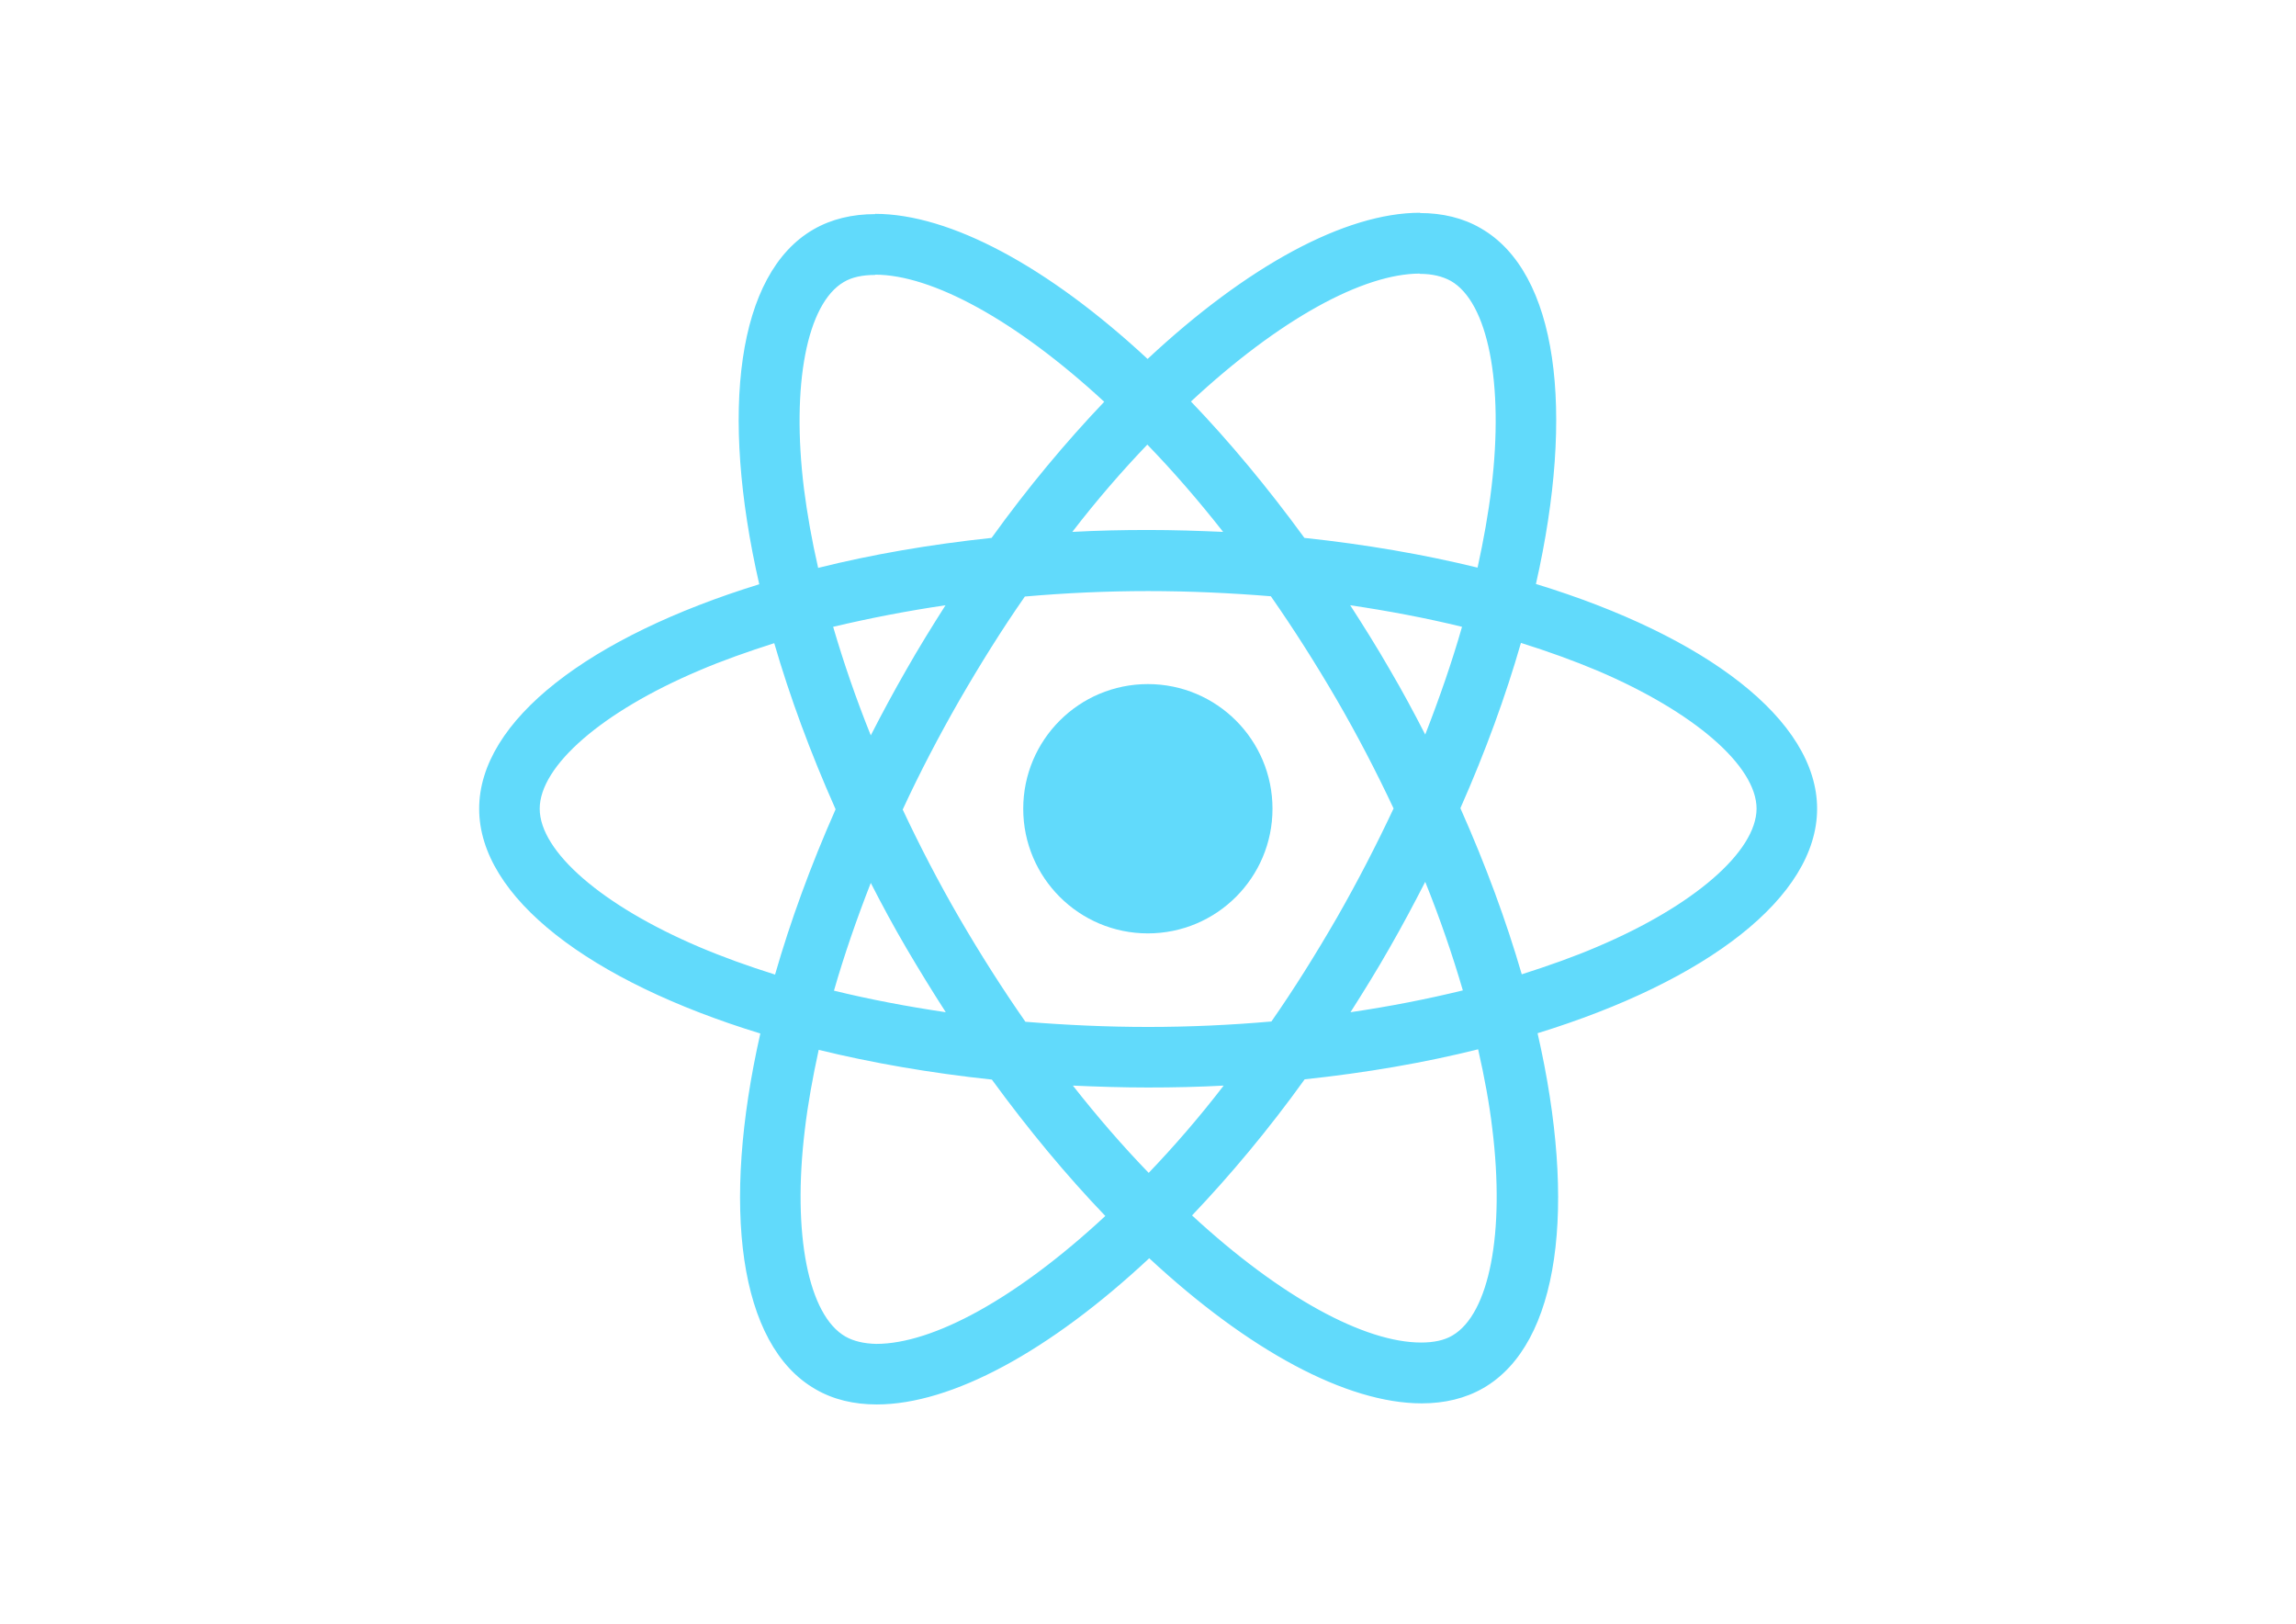
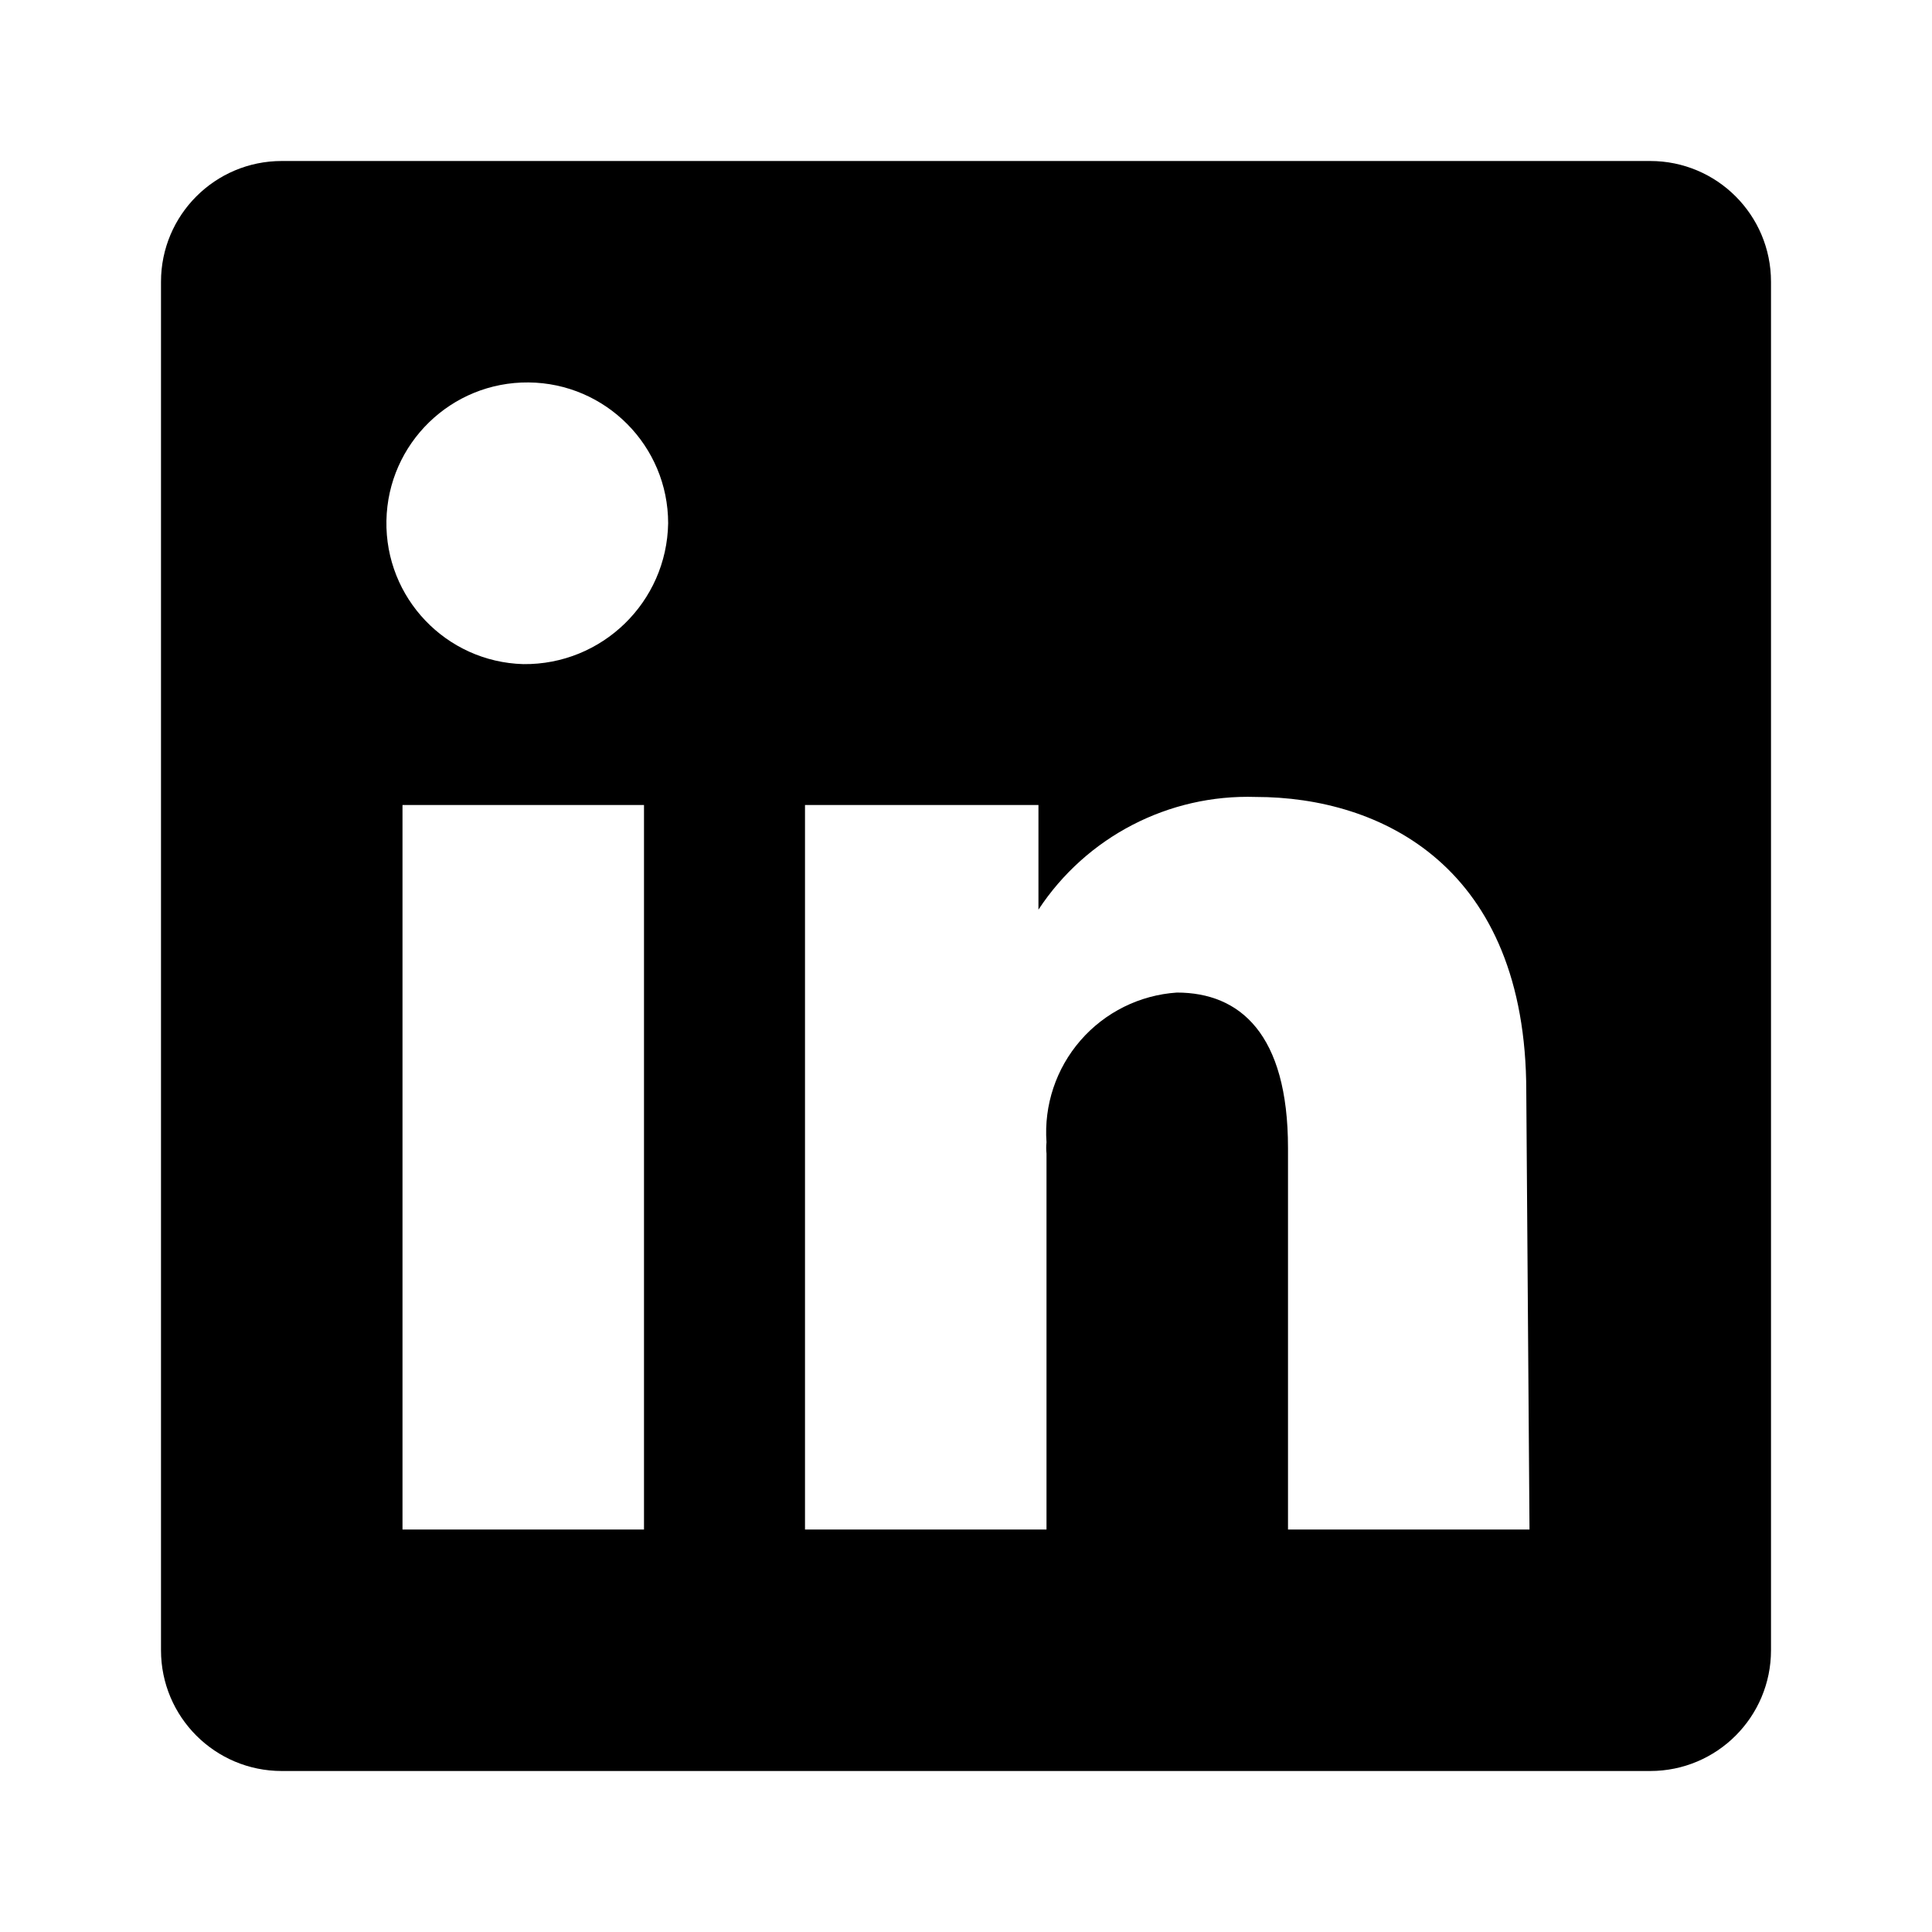
- <svg xmlns="http://www.w3.org/2000/svg" viewBox="0 0 841.9 595.3">
-   <g fill="#61DAFB">
-     <path d="M666.3 296.5c0-32.5-40.7-63.3-103.1-82.4 14.4-63.6 8-114.2-20.2-130.4-6.5-3.8-14.1-5.6-22.4-5.6v22.3c4.6 0 8.3.9 11.4 2.6 13.6 7.8 19.5 37.5 14.9 75.7-1.1 9.4-2.9 19.3-5.1 29.4-19.6-4.8-41-8.5-63.5-10.9-13.5-18.5-27.5-35.3-41.6-50 32.6-30.3 63.2-46.9 84-46.9V78c-27.5 0-63.5 19.6-99.9 53.6-36.4-33.8-72.4-53.2-99.9-53.2v22.3c20.7 0 51.4 16.5 84 46.6-14 14.7-28 31.4-41.3 49.9-22.6 2.4-44 6.1-63.6 11-2.3-10-4-19.7-5.2-29-4.7-38.2 1.1-67.9 14.6-75.8 3-1.8 6.9-2.6 11.5-2.6V78.5c-8.4 0-16 1.8-22.6 5.6-28.1 16.2-34.4 66.7-19.9 130.1-62.2 19.2-102.7 49.9-102.7 82.3 0 32.5 40.7 63.3 103.1 82.4-14.4 63.6-8 114.2 20.2 130.4 6.5 3.8 14.1 5.6 22.5 5.6 27.5 0 63.5-19.6 99.9-53.6 36.4 33.8 72.4 53.2 99.9 53.2 8.4 0 16-1.8 22.6-5.6 28.1-16.2 34.4-66.7 19.9-130.1 62-19.1 102.5-49.9 102.5-82.3zm-130.2-66.7c-3.7 12.9-8.3 26.2-13.5 39.5-4.1-8-8.4-16-13.1-24-4.6-8-9.5-15.8-14.4-23.4 14.2 2.1 27.9 4.7 41 7.9zm-45.8 106.5c-7.8 13.5-15.8 26.3-24.1 38.2-14.9 1.3-30 2-45.2 2-15.1 0-30.2-.7-45-1.9-8.3-11.9-16.4-24.6-24.2-38-7.6-13.1-14.5-26.4-20.8-39.8 6.2-13.4 13.2-26.8 20.7-39.9 7.8-13.5 15.8-26.3 24.1-38.2 14.9-1.3 30-2 45.2-2 15.1 0 30.2.7 45 1.9 8.3 11.9 16.4 24.6 24.2 38 7.6 13.1 14.5 26.4 20.8 39.8-6.3 13.4-13.2 26.8-20.7 39.9zm32.3-13c5.4 13.4 10 26.8 13.8 39.8-13.1 3.2-26.9 5.9-41.2 8 4.9-7.7 9.8-15.6 14.4-23.7 4.6-8 8.9-16.1 13-24.1zM421.2 430c-9.3-9.6-18.6-20.3-27.8-32 9 .4 18.2.7 27.5.7 9.4 0 18.7-.2 27.8-.7-9 11.7-18.3 22.4-27.5 32zm-74.4-58.9c-14.2-2.1-27.9-4.7-41-7.9 3.7-12.9 8.3-26.2 13.5-39.5 4.1 8 8.4 16 13.1 24 4.7 8 9.5 15.8 14.4 23.4zM420.7 163c9.3 9.6 18.6 20.3 27.8 32-9-.4-18.2-.7-27.5-.7-9.4 0-18.7.2-27.8.7 9-11.7 18.3-22.4 27.5-32zm-74 58.9c-4.9 7.7-9.8 15.6-14.4 23.7-4.6 8-8.9 16-13 24-5.4-13.4-10-26.8-13.8-39.8 13.1-3.1 26.9-5.8 41.2-7.9zm-90.5 125.2c-35.4-15.1-58.3-34.9-58.3-50.6 0-15.7 22.9-35.6 58.3-50.6 8.6-3.7 18-7 27.7-10.1 5.7 19.6 13.2 40 22.5 60.9-9.2 20.8-16.6 41.1-22.2 60.6-9.9-3.1-19.3-6.5-28-10.2zM310 490c-13.6-7.8-19.5-37.5-14.9-75.7 1.1-9.4 2.9-19.3 5.1-29.4 19.6 4.8 41 8.5 63.5 10.9 13.5 18.5 27.5 35.3 41.6 50-32.6 30.3-63.2 46.9-84 46.9-4.5-.1-8.3-1-11.3-2.7zm237.2-76.2c4.7 38.2-1.1 67.9-14.6 75.8-3 1.8-6.9 2.6-11.5 2.6-20.7 0-51.4-16.5-84-46.6 14-14.7 28-31.4 41.3-49.9 22.6-2.4 44-6.1 63.6-11 2.3 10.1 4.1 19.8 5.2 29.1zm38.5-66.7c-8.6 3.7-18 7-27.7 10.1-5.7-19.6-13.2-40-22.5-60.9 9.2-20.8 16.6-41.1 22.2-60.6 9.9 3.1 19.3 6.5 28.1 10.2 35.4 15.1 58.3 34.9 58.3 50.6-.1 15.7-23 35.6-58.4 50.6zM320.8 78.4z" />
-     <circle cx="420.9" cy="296.5" r="45.7" />
-     <path d="M520.5 78.1z" />
-   </g>
+ <svg xmlns="http://www.w3.org/2000/svg" width="24" height="24" fill="currentColor" class="mercado-match" data-supported-dps="24x24">
+   <path d="M20.5 2h-17A1.5 1.5 0 0 0 2 3.5v17A1.5 1.5 0 0 0 3.5 22h17a1.5 1.5 0 0 0 1.5-1.5v-17A1.5 1.5 0 0 0 20.5 2zM8 19H5v-9h3zM6.5 8.25A1.75 1.75 0 1 1 8.3 6.5a1.78 1.78 0 0 1-1.8 1.75zM19 19h-3v-4.74c0-1.42-.6-1.93-1.38-1.93A1.74 1.74 0 0 0 13 14.19a.66.66 0 0 0 0 .14V19h-3v-9h2.9v1.3a3.11 3.11 0 0 1 2.7-1.4c1.55 0 3.36.86 3.36 3.66z" />
</svg>
